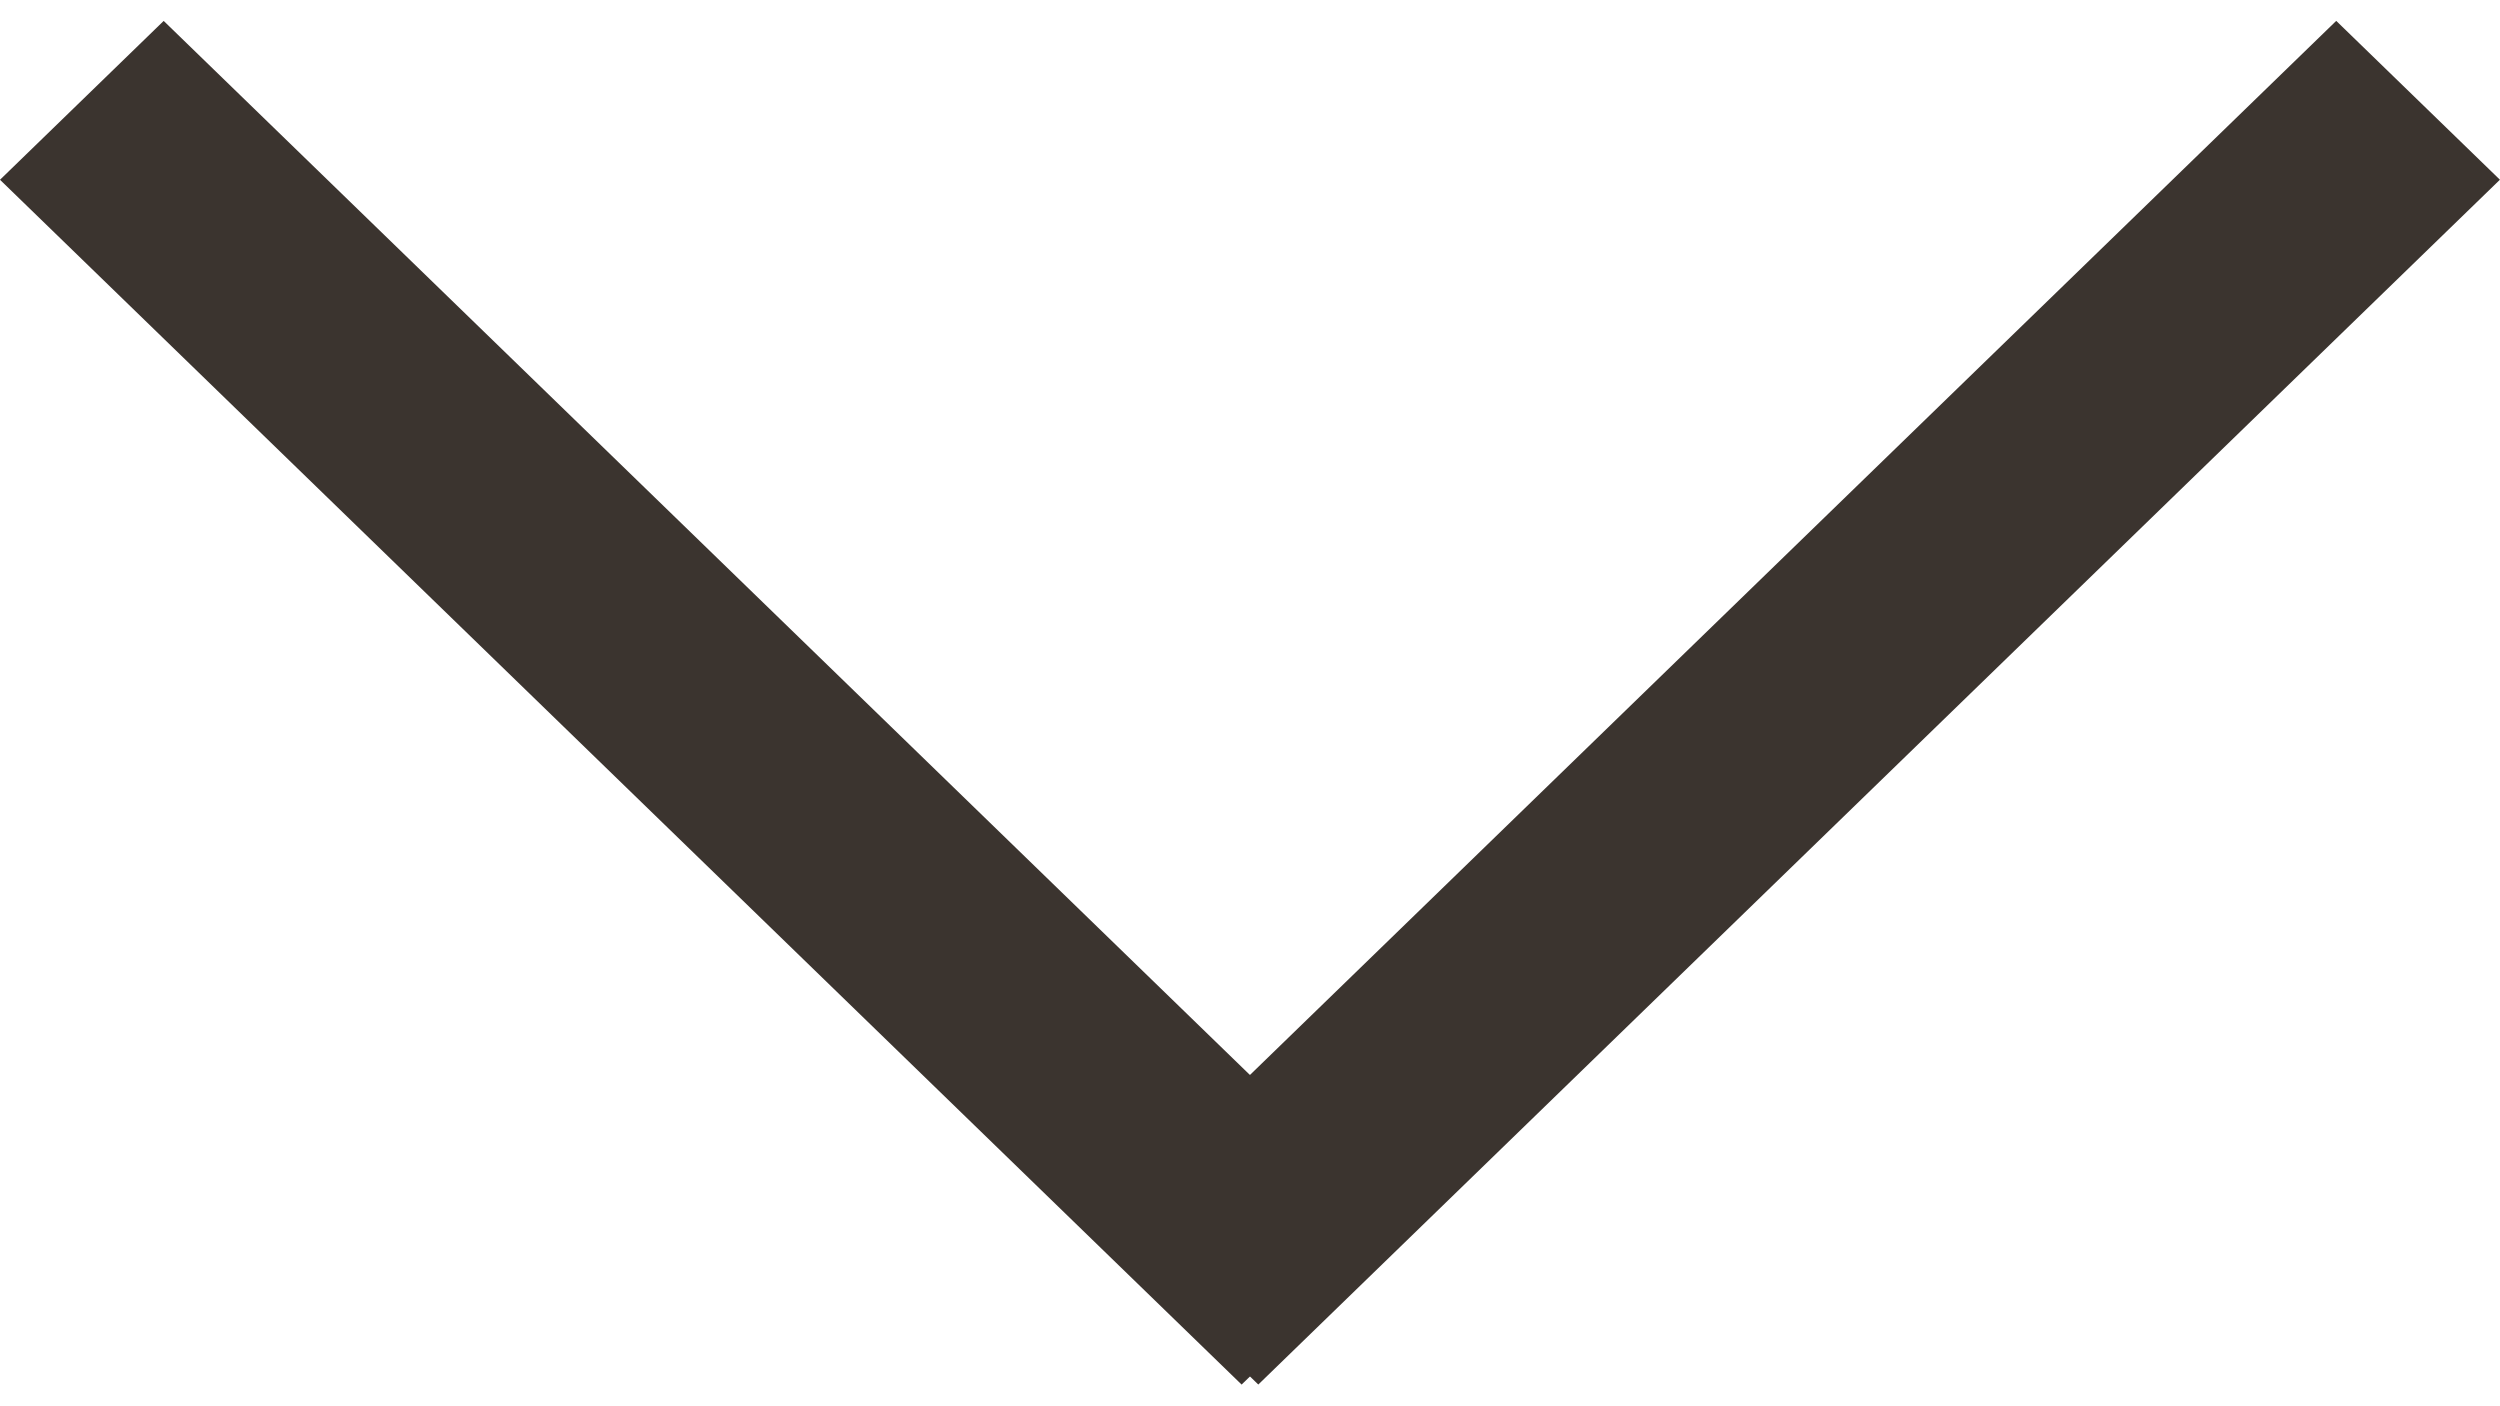
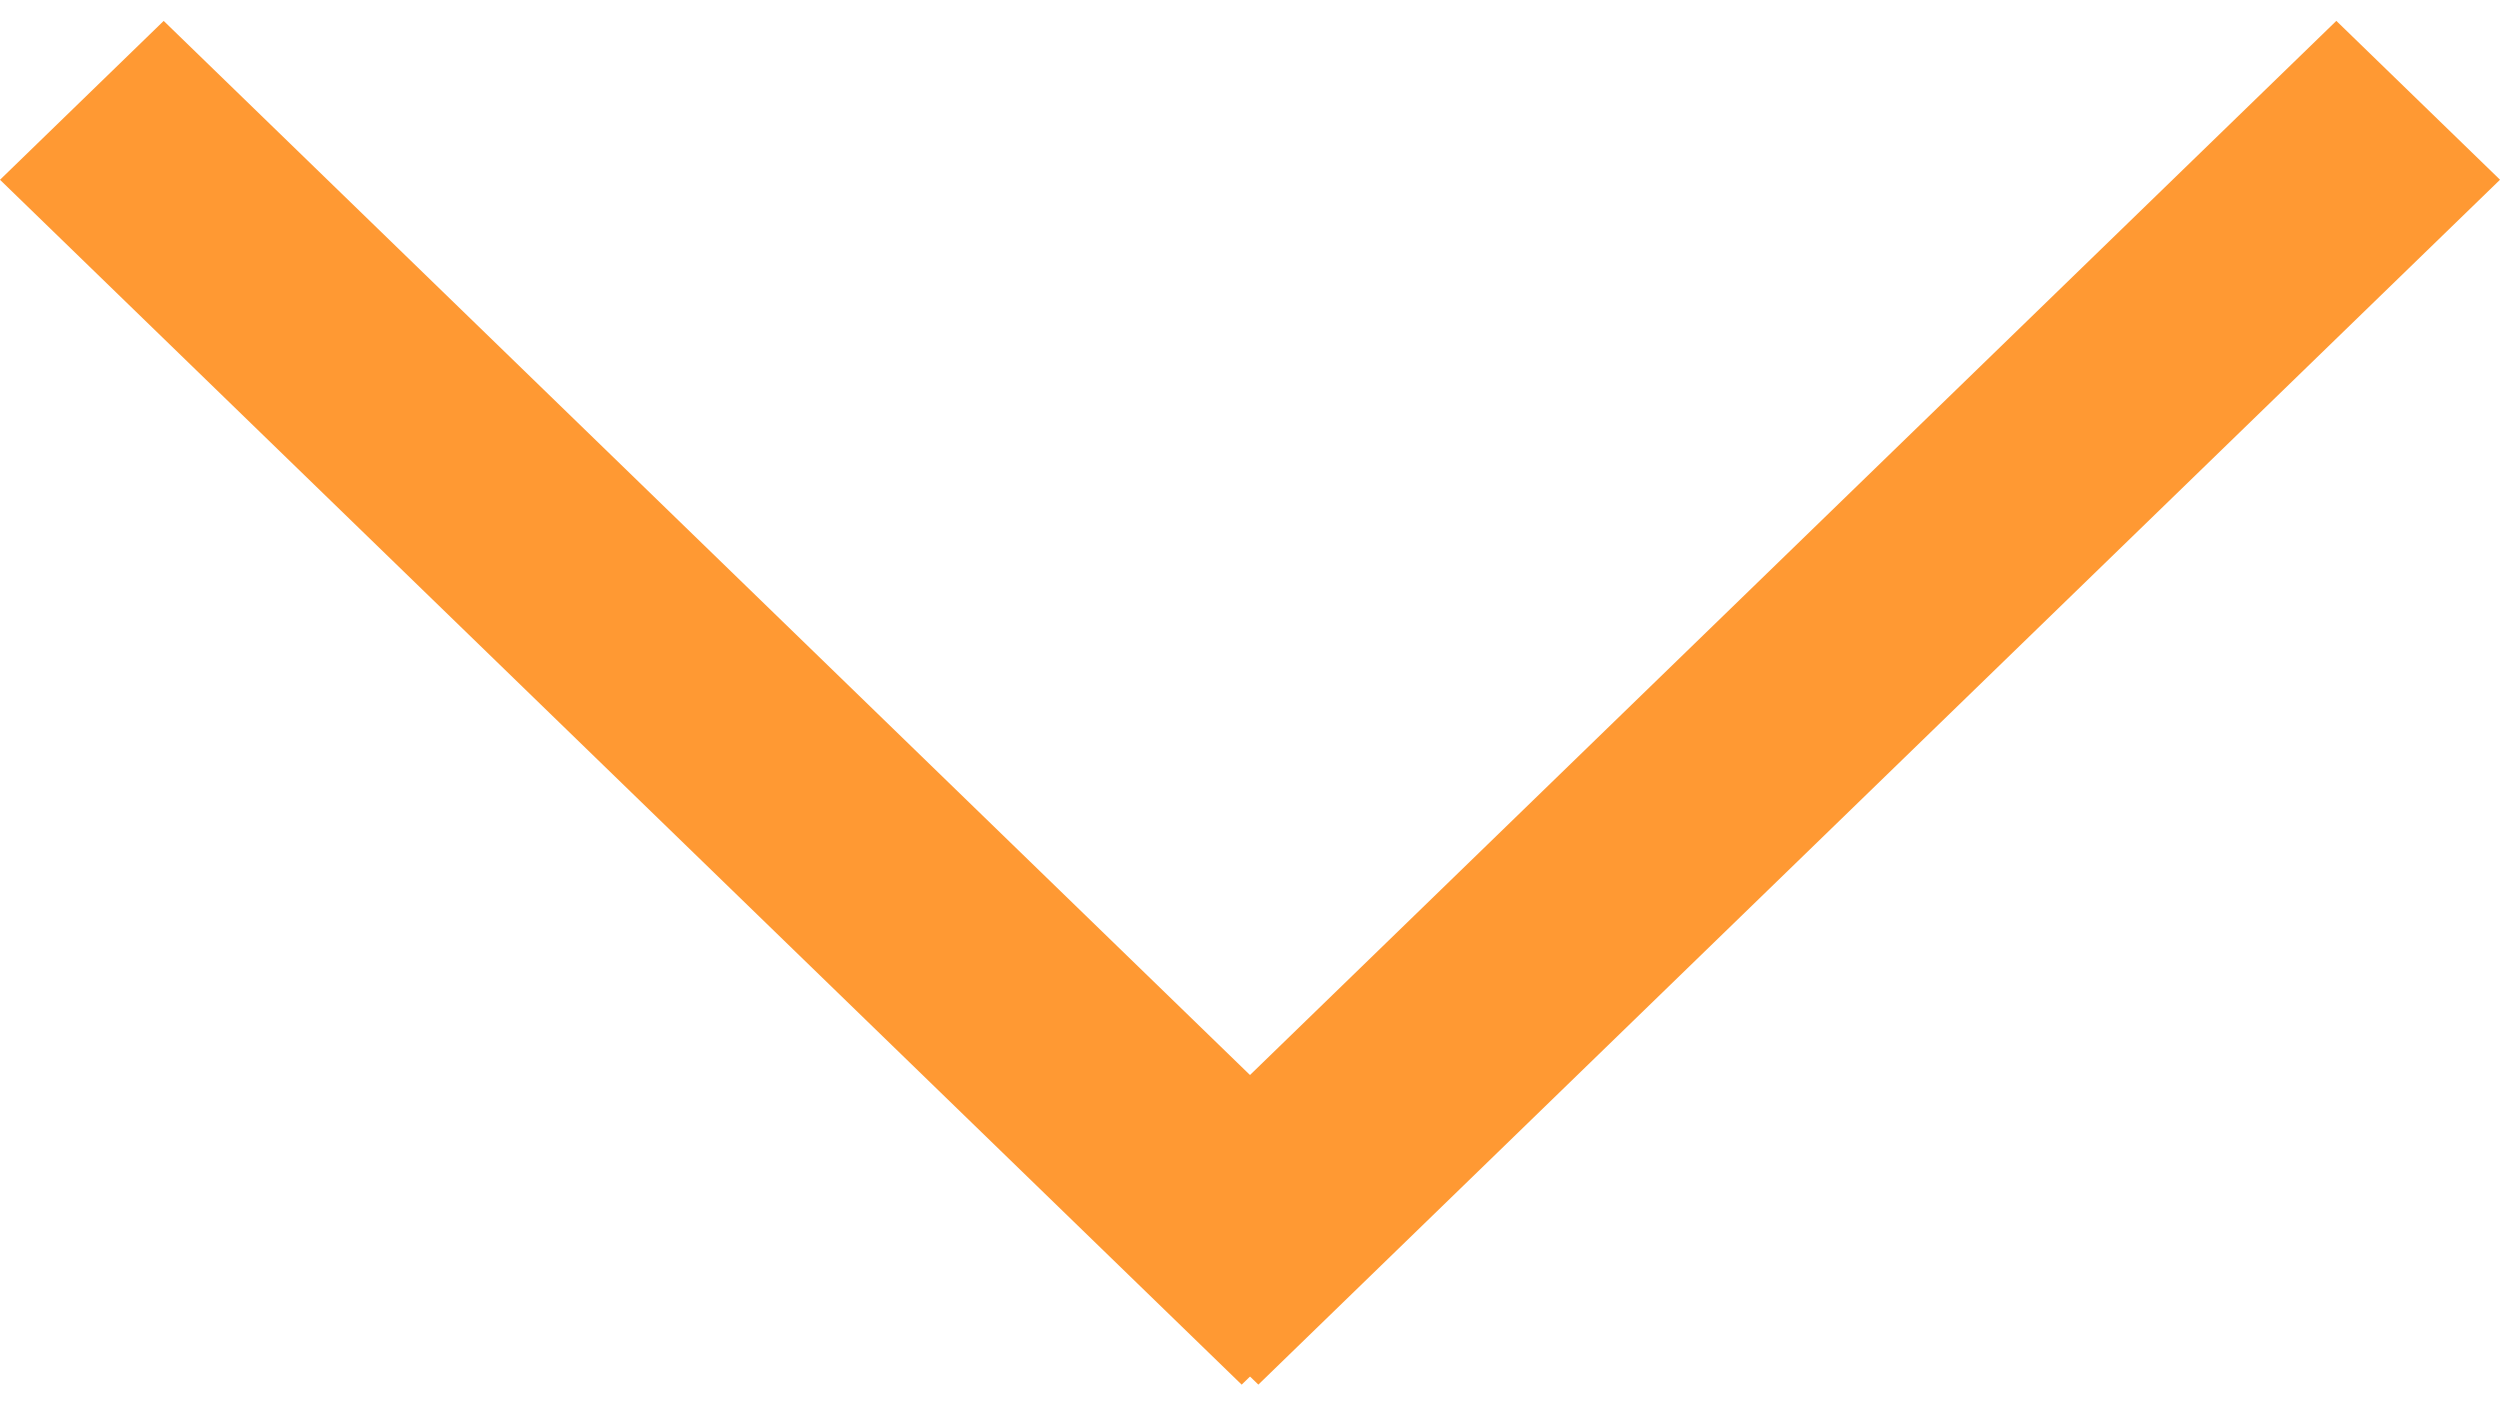
- <svg xmlns="http://www.w3.org/2000/svg" width="22" height="12.367" viewBox="0 0 22 12.367">
+ <svg xmlns="http://www.w3.org/2000/svg" width="21.999" height="12.367" viewBox="0 0 21.999 12.367">
  <g id="arrow_dropdown" transform="translate(-2386.78 -740.843)">
-     <path id="Path_1" data-name="Path 1" d="M0,0,2.007.03l.229,15.223-2.007-.03Z" transform="translate(2386.78 742.425) rotate(-45)" fill="#3b342f" />
-     <path id="Path_2" data-name="Path 2" d="M0,0,2.007-.03,1.778,15.193l-2.007.03Z" transform="translate(2397.853 753.027) rotate(-135)" fill="#3b342f" />
+     <path id="Path_1" data-name="Path 1" d="M0,0,2.007.03l.229,15.223-2.007-.03Z" transform="translate(2386.78 742.425) rotate(-45)" fill="#f93" />
+     <path id="Path_2" data-name="Path 2" d="M0,0,2.007-.03,1.778,15.193l-2.007.03Z" transform="translate(2397.853 753.027) rotate(-135)" fill="#f93" />
  </g>
</svg>
